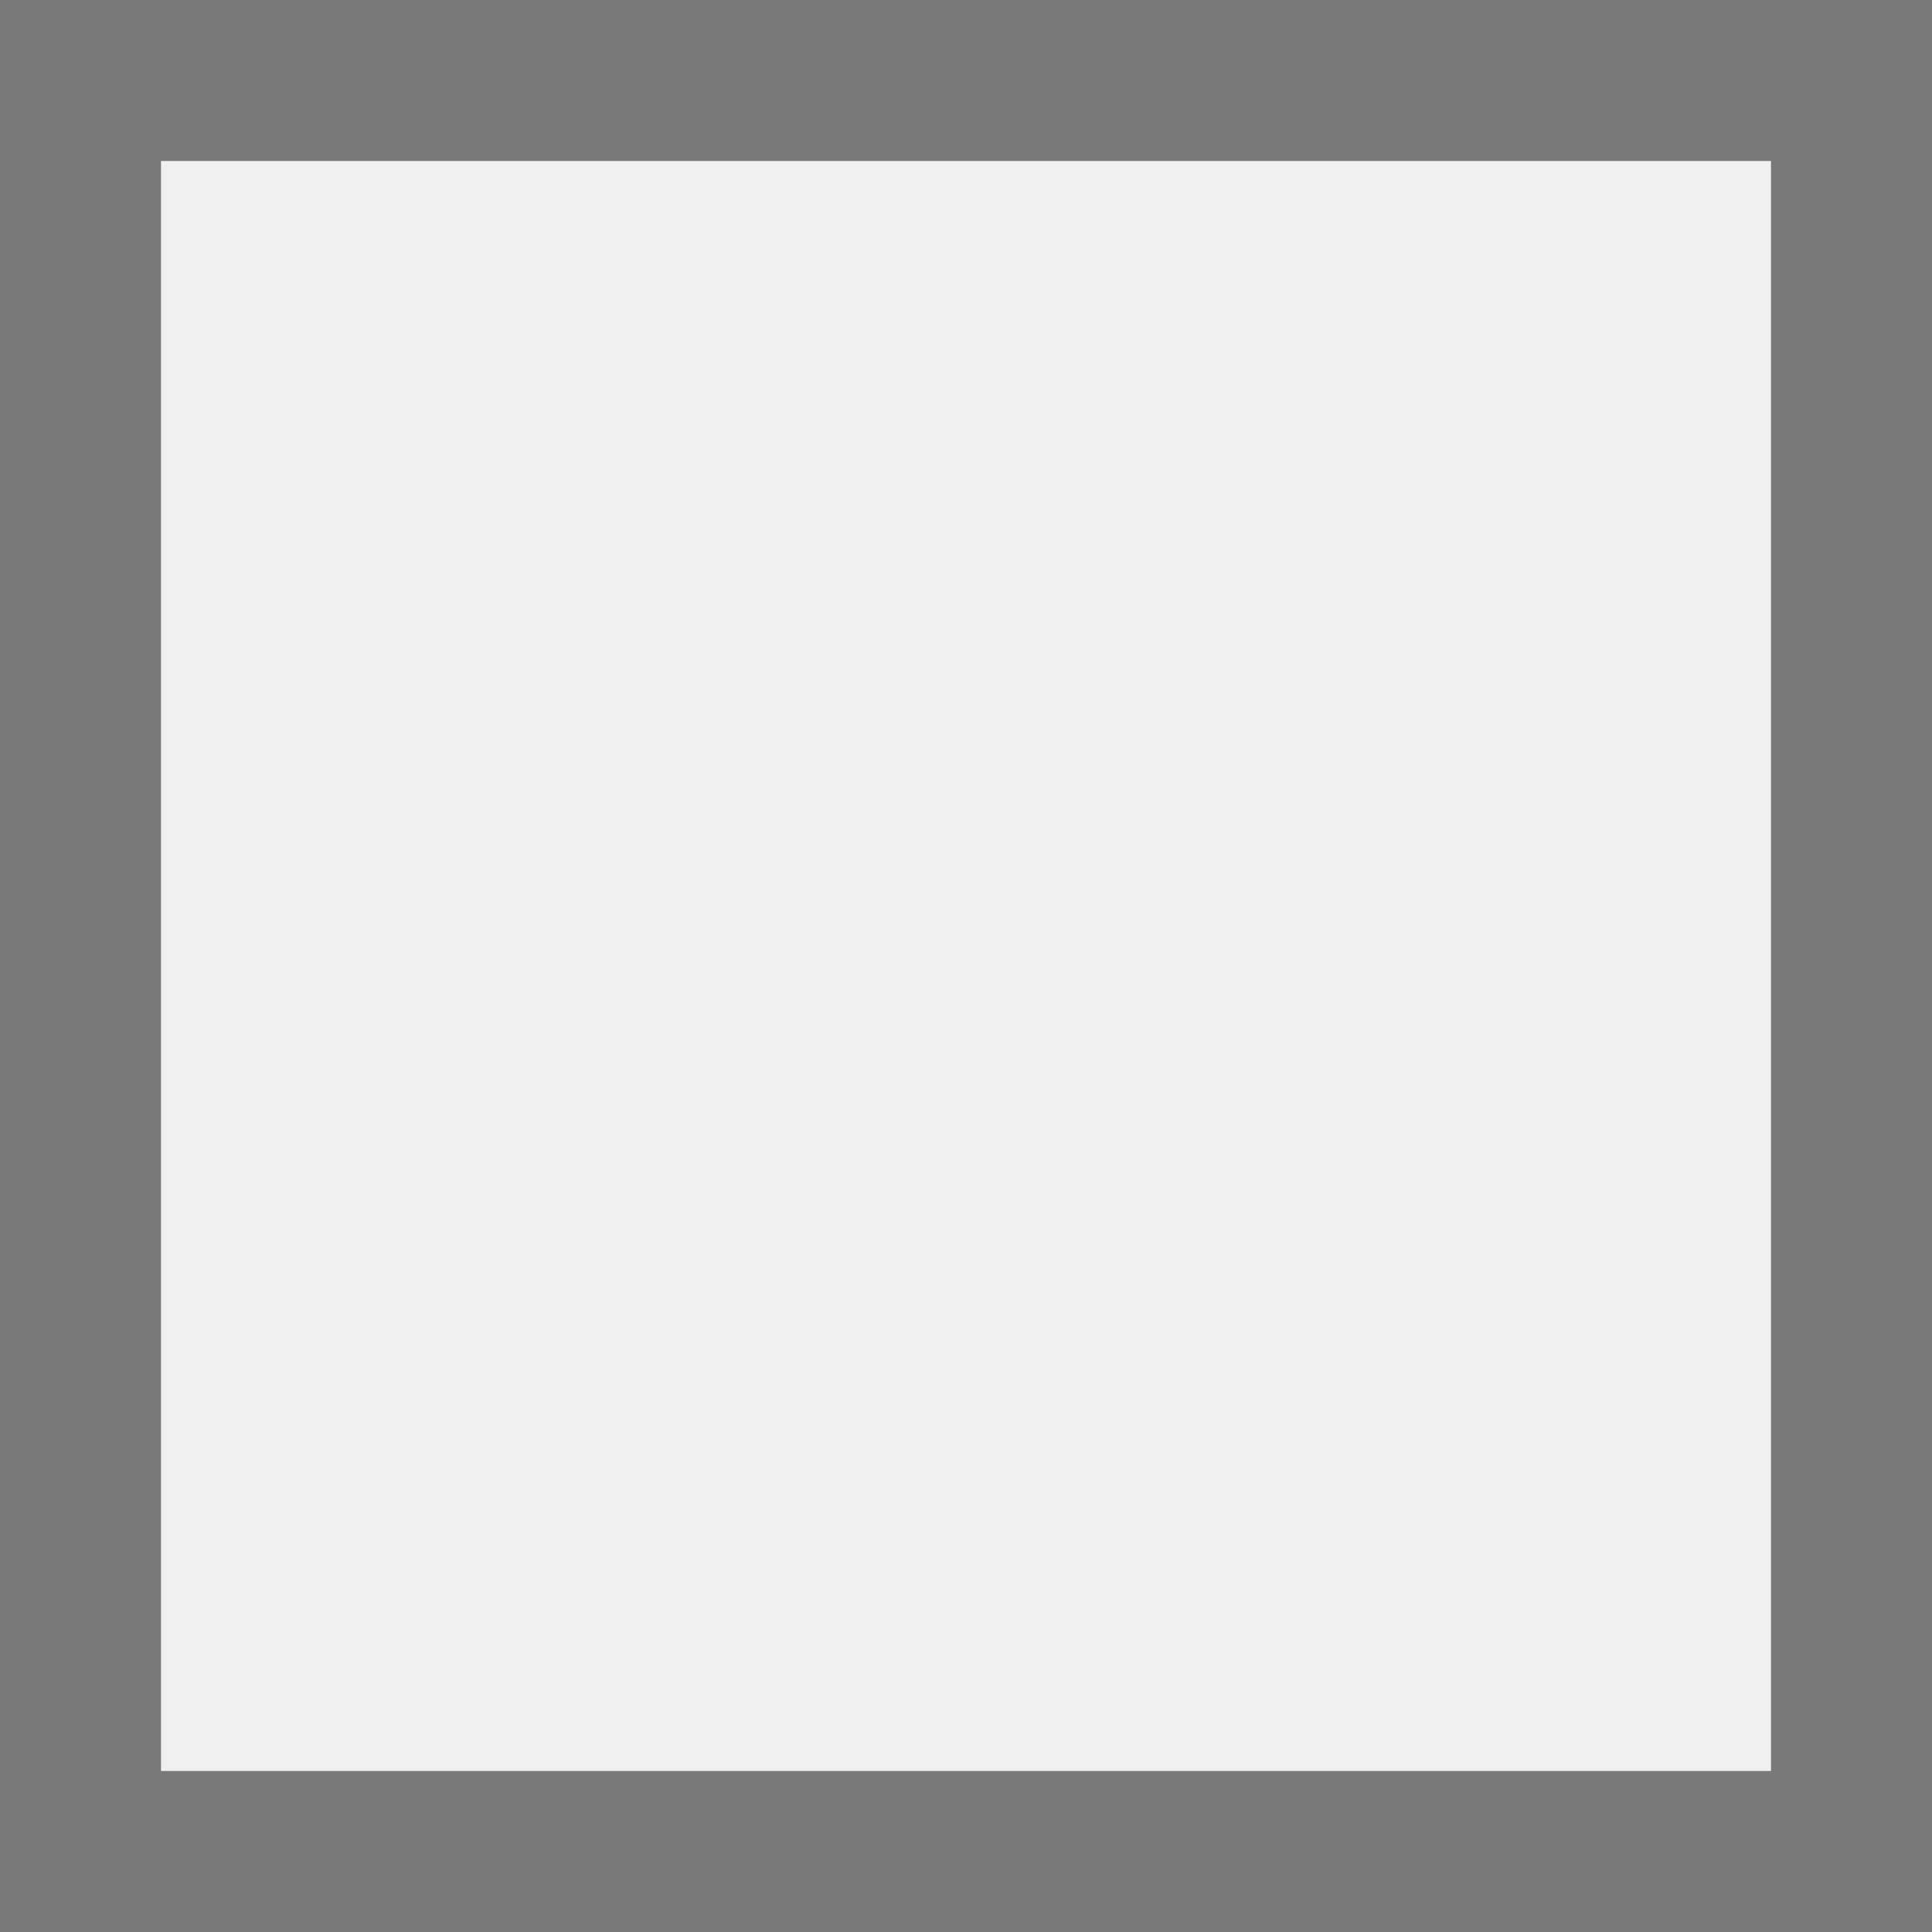
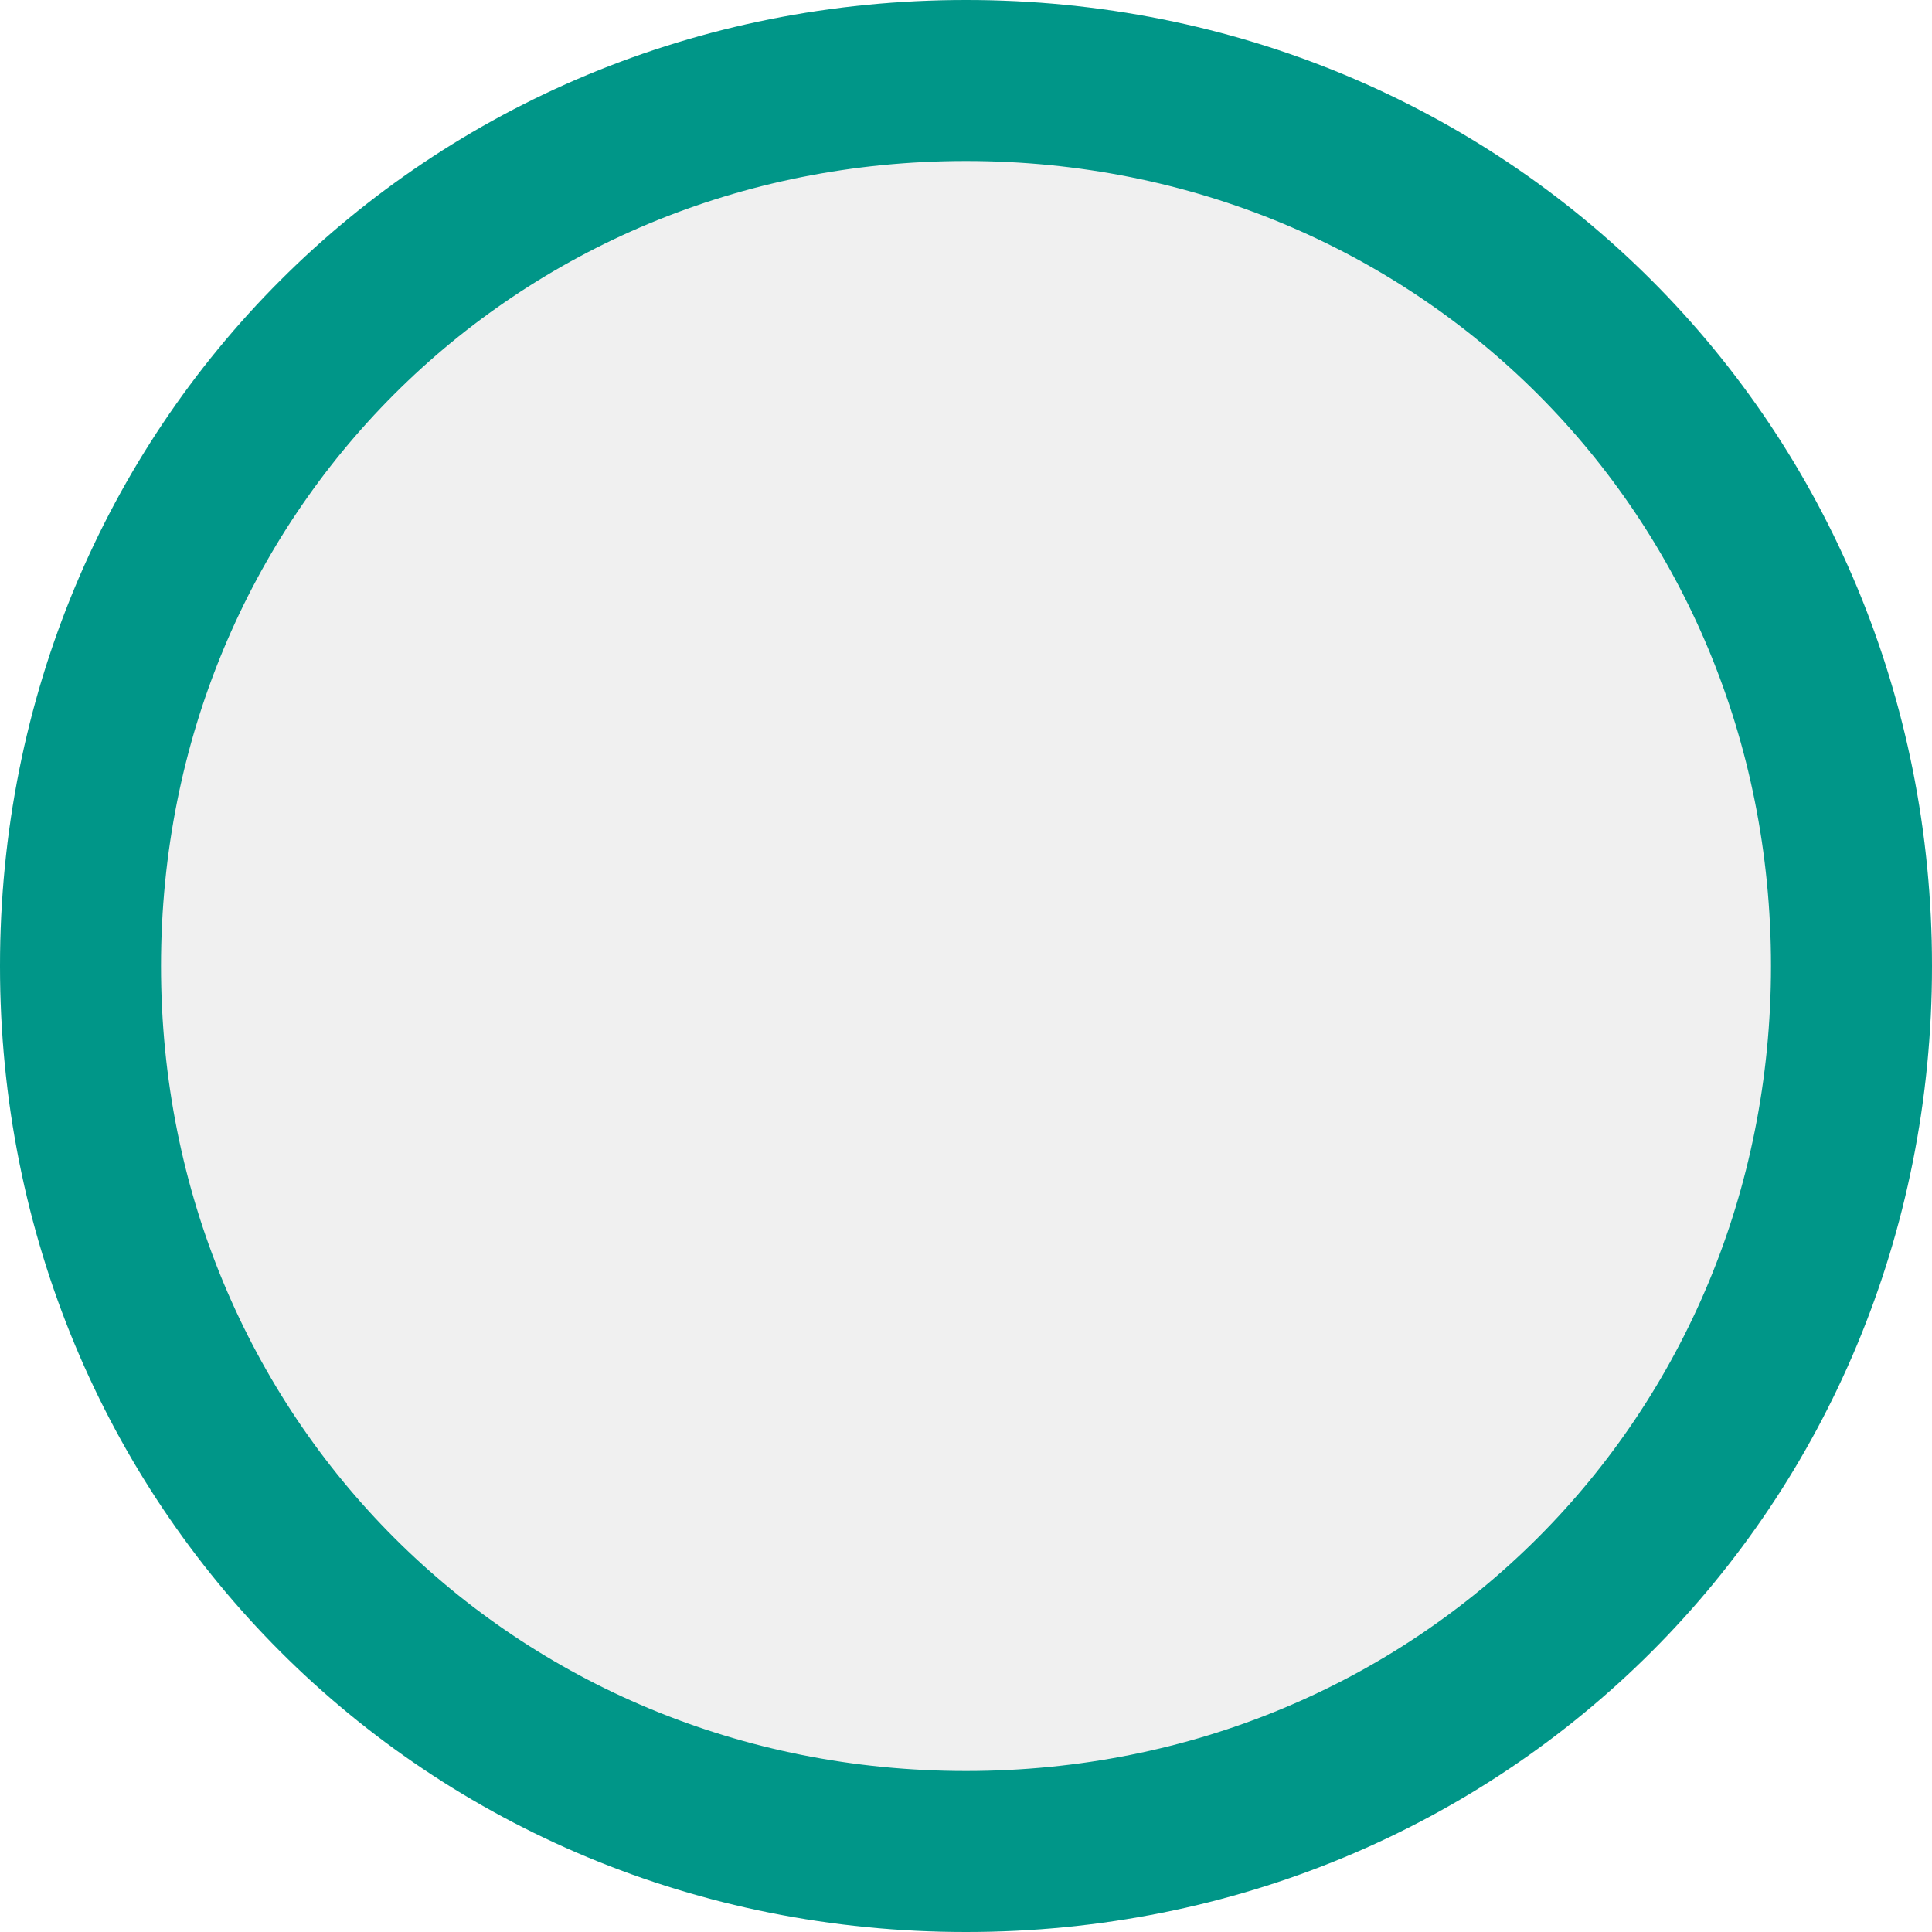
- <svg xmlns="http://www.w3.org/2000/svg" version="1.1" width="12px" height="12px" viewBox="2207 1077.5  12 12">
-   <path d="M 2207.5 1078  L 2218.5 1078  L 2218.5 1089  L 2207.5 1089  L 2207.5 1078  Z " fill-rule="nonzero" fill="#f0f0f0" stroke="none" />
-   <path d="M 2207.5 1078  L 2218.5 1078  L 2218.5 1089  L 2207.5 1089  L 2207.5 1078  Z " stroke-width="1" stroke="#797979" fill="none" />
+ <svg xmlns="http://www.w3.org/2000/svg" version="1.1" width="12px" height="12px" viewBox="4699 427.5  12 12">
+   <path d="M 4705 427.5  C 4708.36 427.5  4711 430.14  4711 433.5  C 4711 436.86  4708.36 439.5  4705 439.5  C 4701.64 439.5  4699 436.86  4699 433.5  C 4699 430.14  4701.64 427.5  4705 427.5  Z " fill-rule="nonzero" fill="#f0f0f0" stroke="none" />
+   <path d="M 4705 428  C 4708.08 428  4710.5 430.42  4710.5 433.5  C 4710.5 436.58  4708.08 439  4705 439  C 4701.92 439  4699.5 436.58  4699.5 433.5  C 4699.5 430.42  4701.92 428  4705 428  Z " stroke-width="1" stroke="#009688" fill="none" />
</svg>
